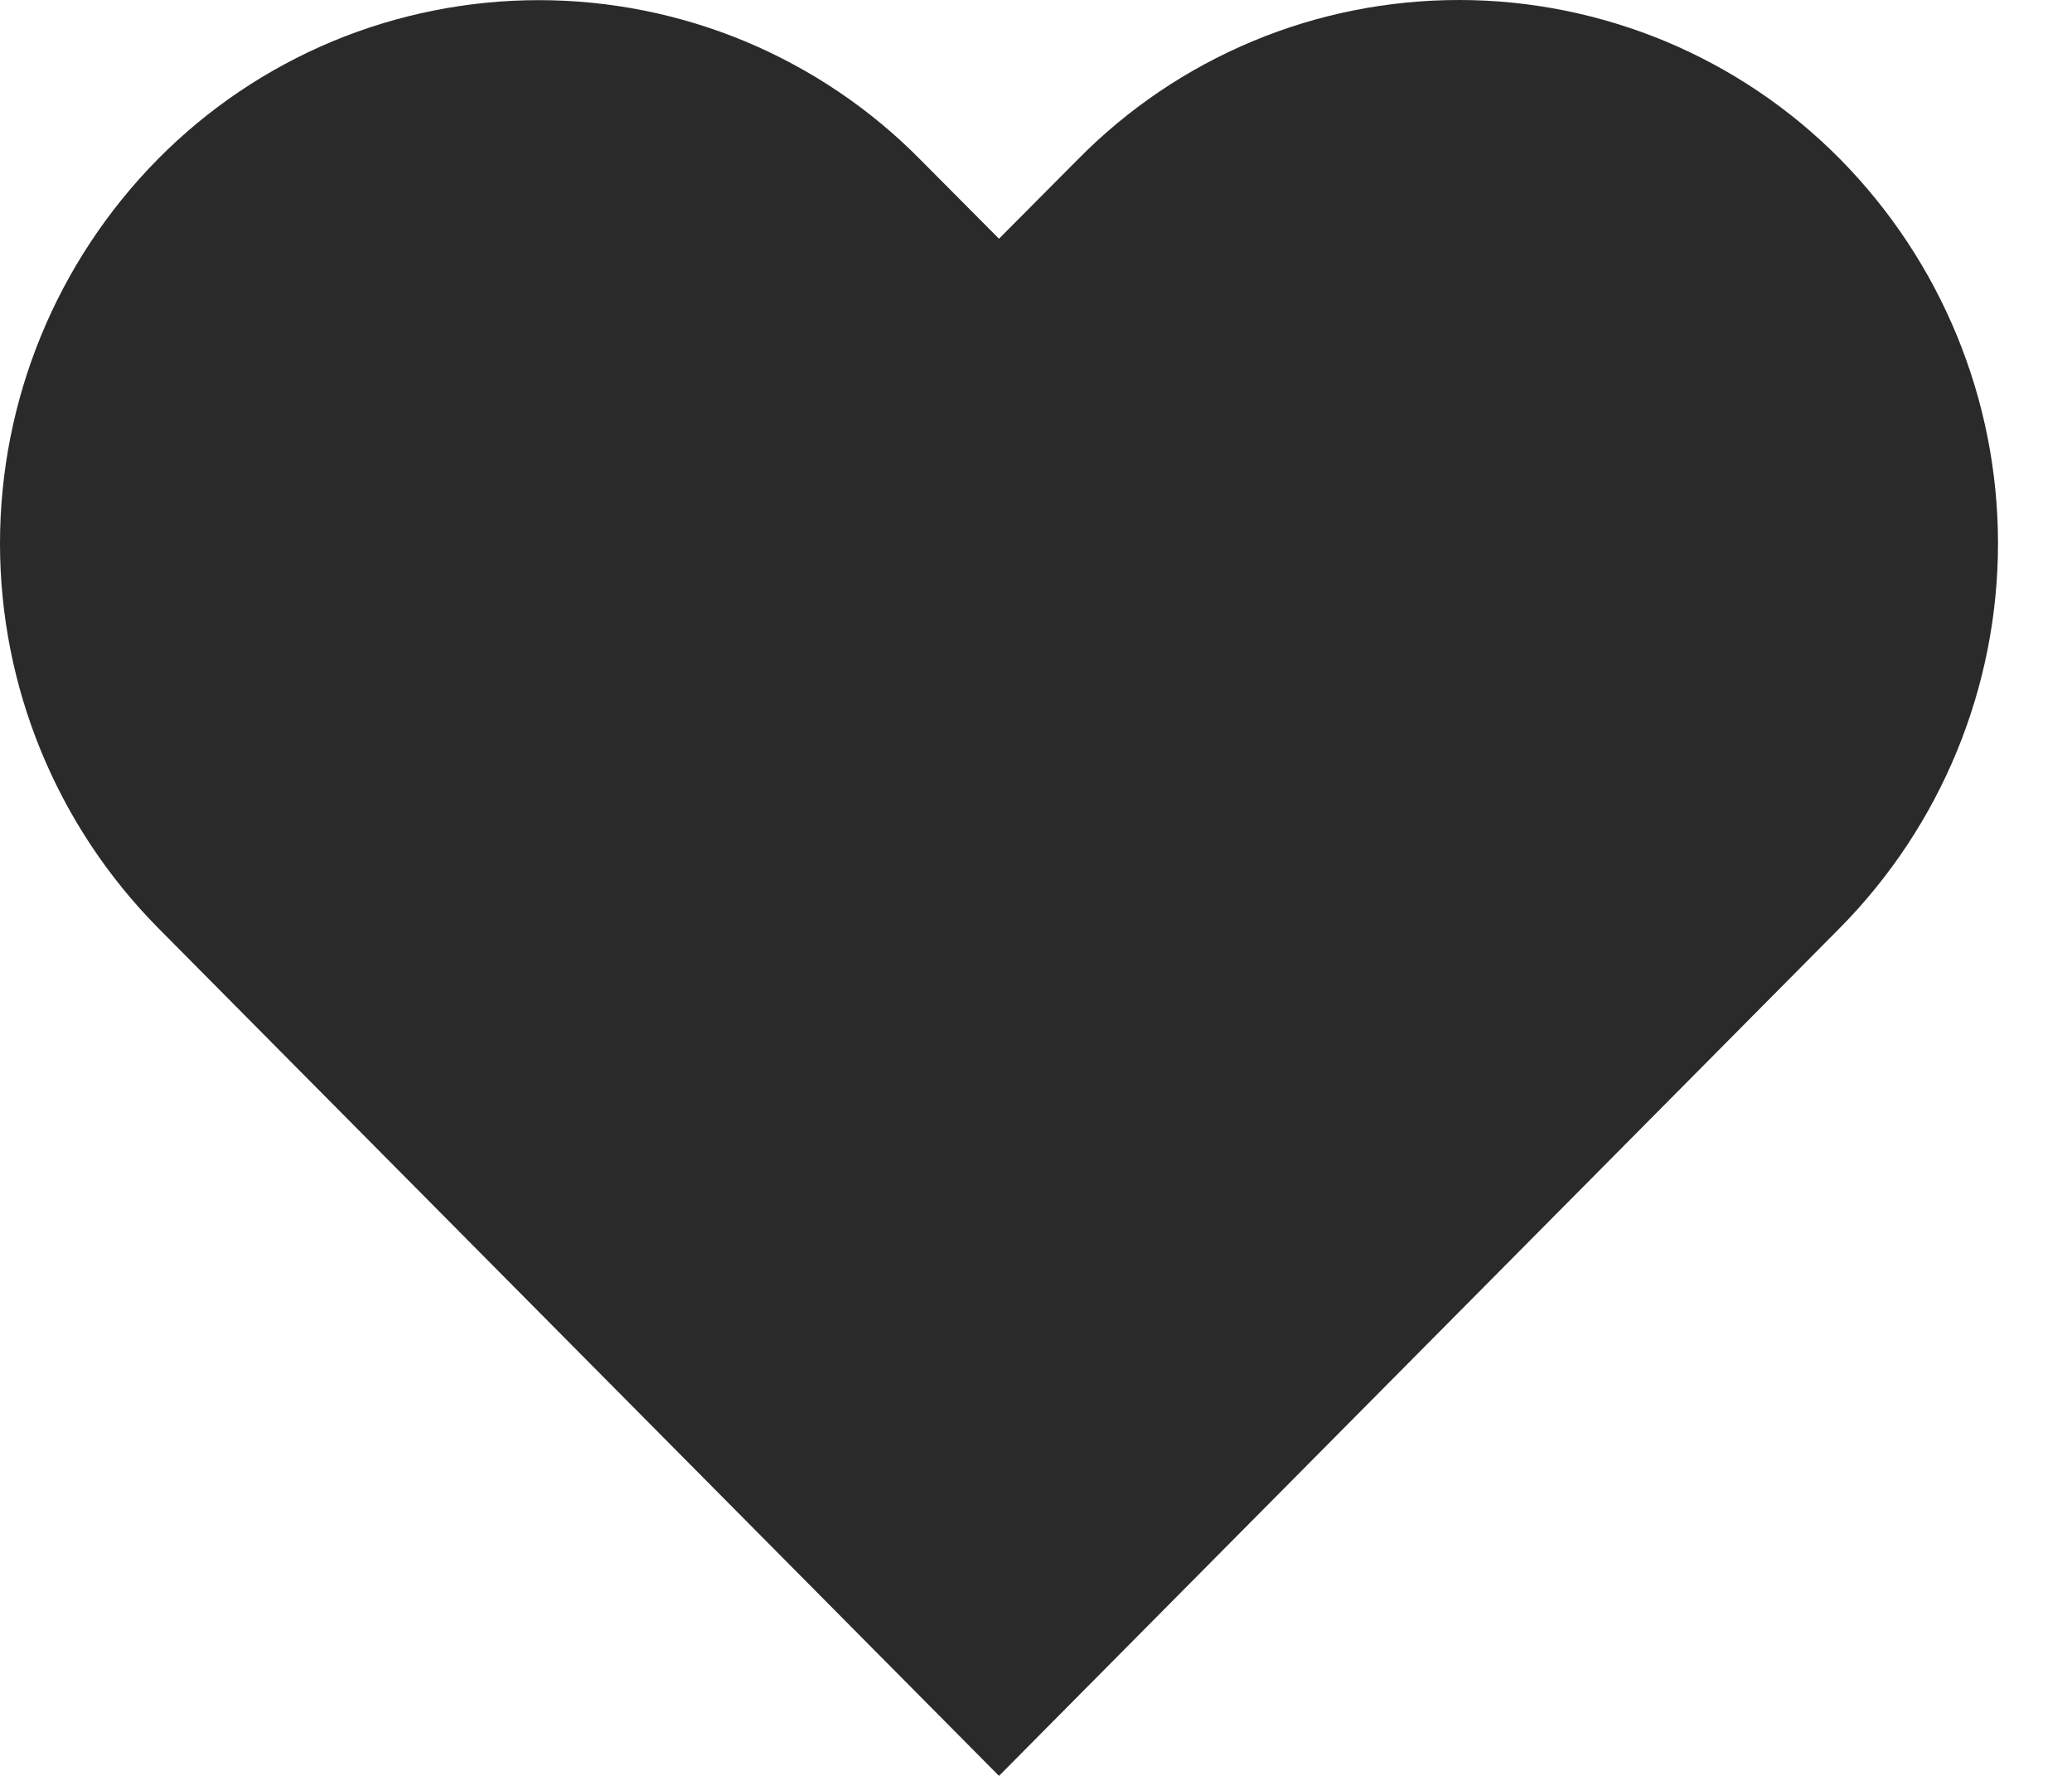
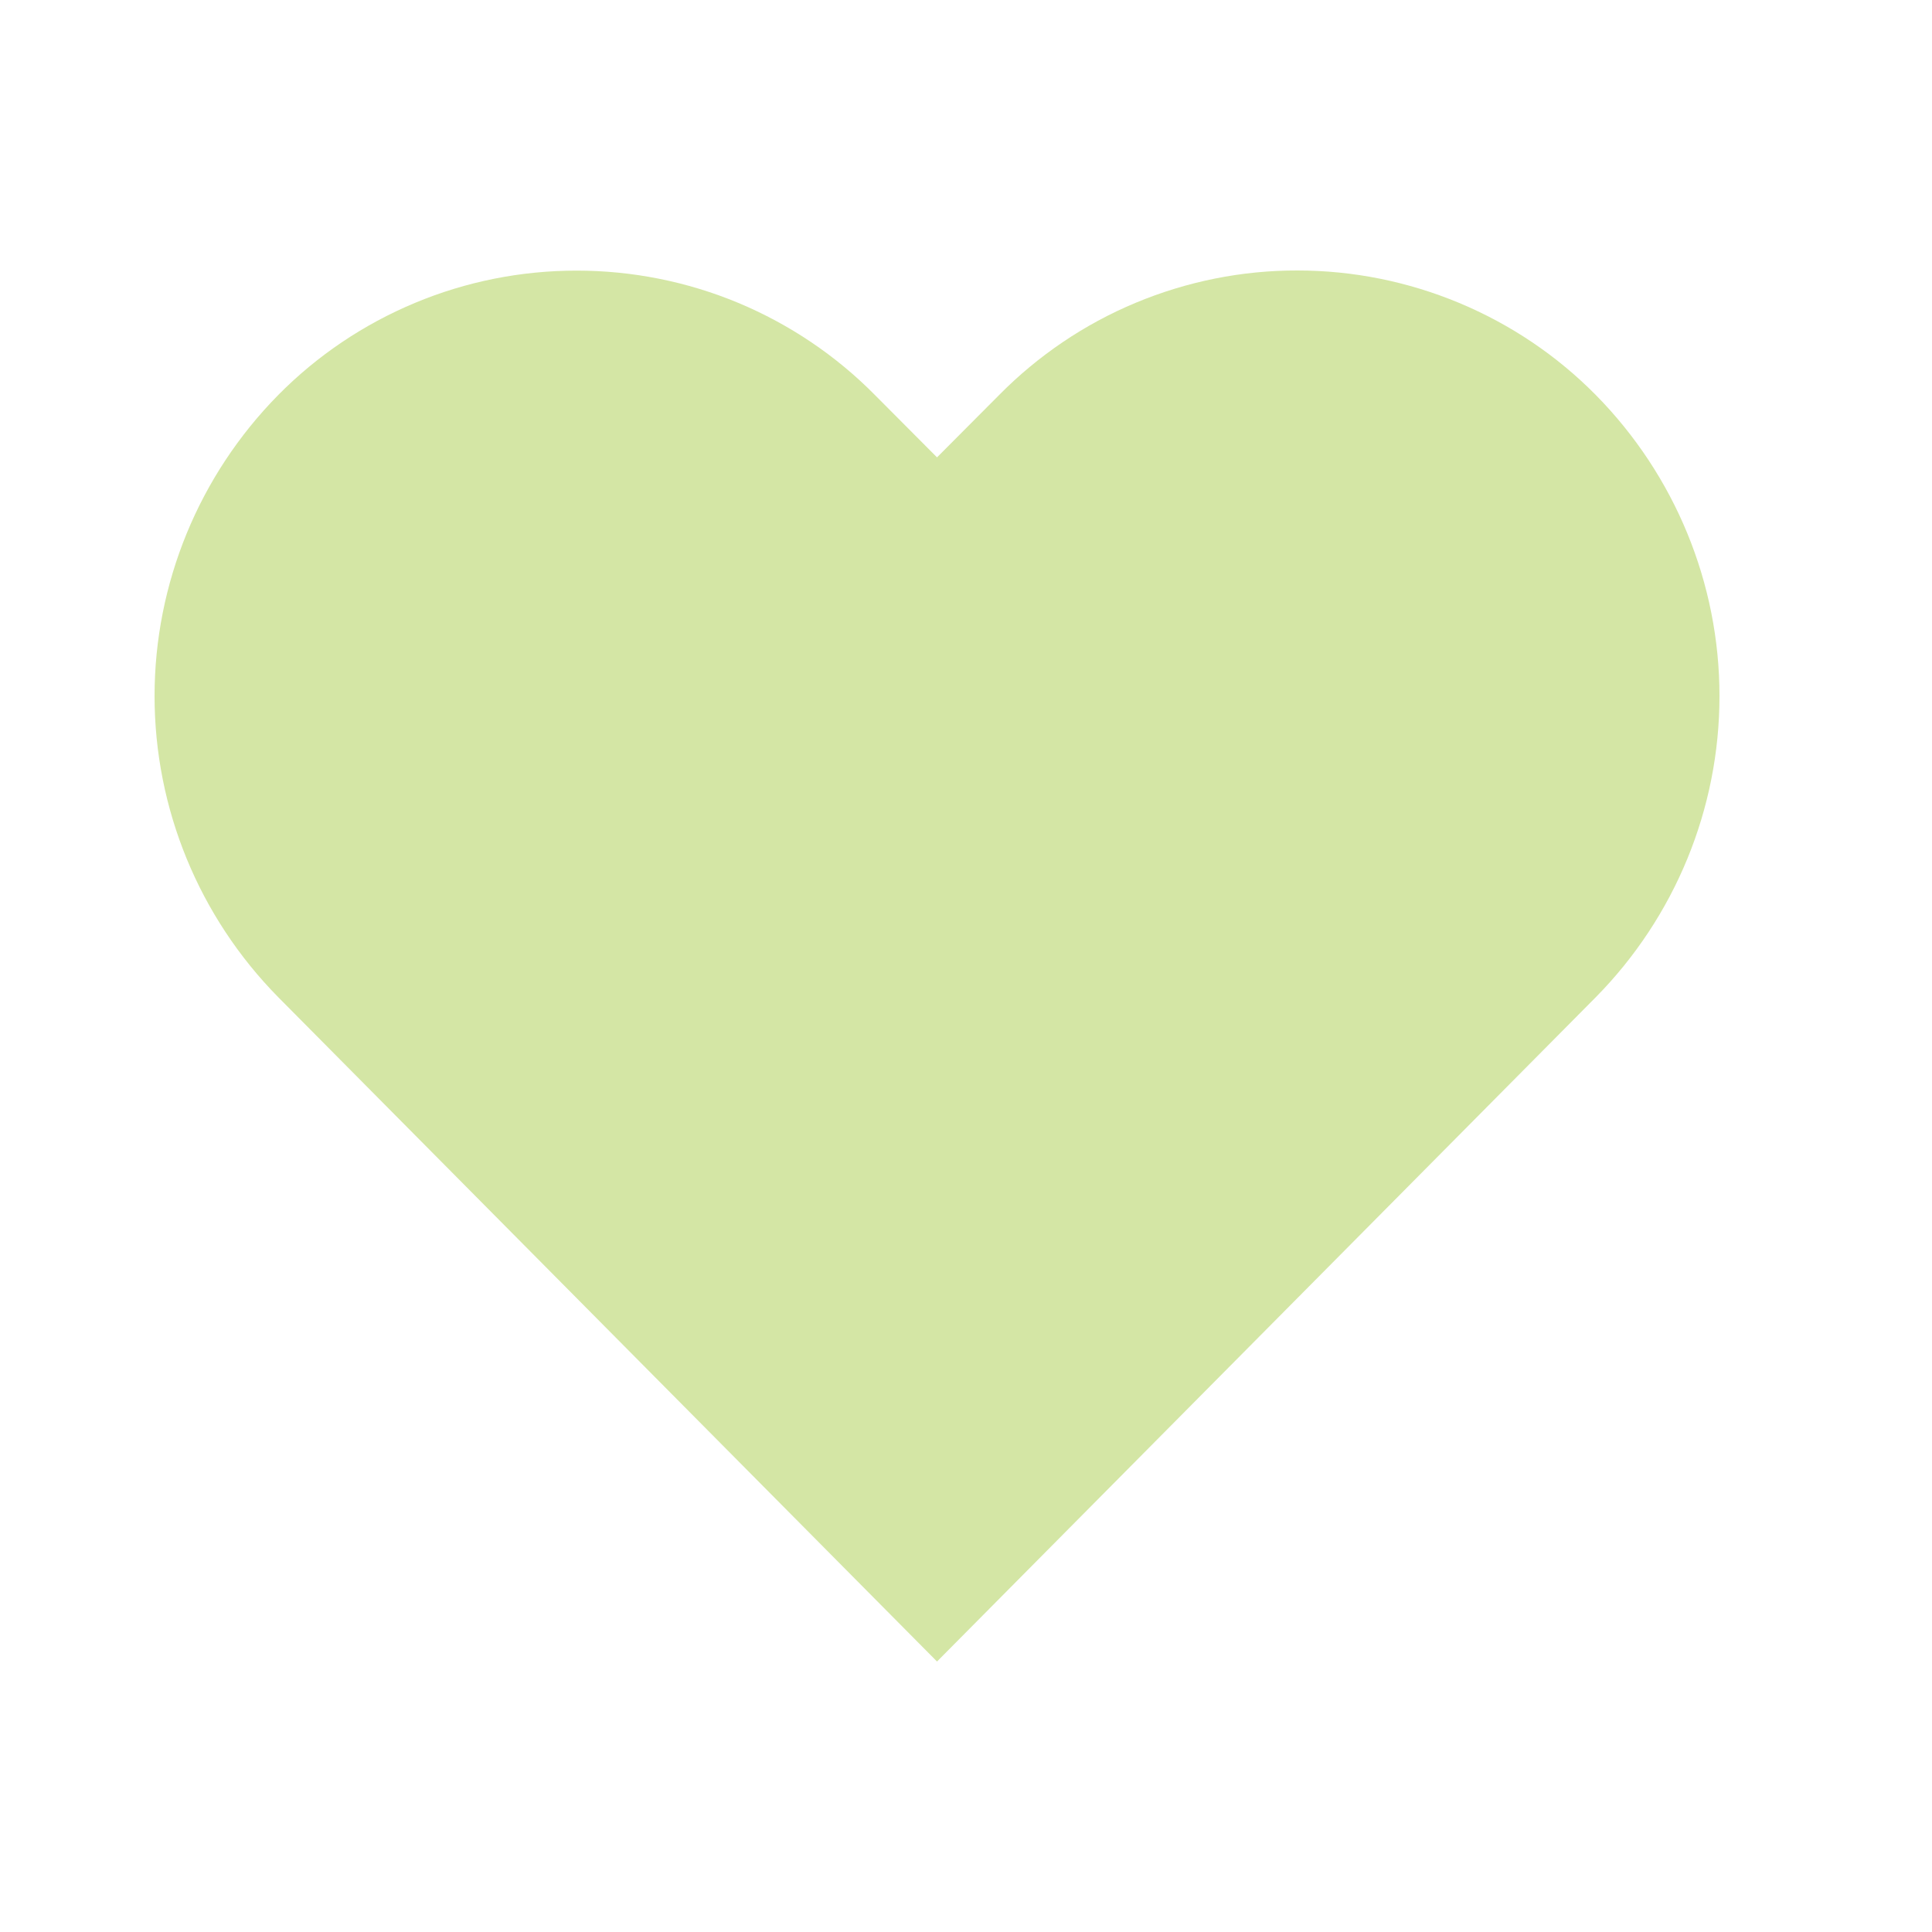
- <svg xmlns="http://www.w3.org/2000/svg" width="14" height="12" viewBox="0 0 14 12" fill="none">
-   <path d="M9.859 1.28777e-06C9.38 -0 8.905 0.094 8.463 0.279C8.021 0.464 7.621 0.734 7.285 1.075L6.75 1.613L6.215 1.075C5.879 0.735 5.478 0.465 5.036 0.28C4.594 0.096 4.12 0.001 3.641 0.001C3.162 0.001 2.687 0.096 2.245 0.28C1.803 0.465 1.403 0.735 1.067 1.075C0.383 1.768 0 2.701 0 3.672C0 4.643 0.383 5.576 1.067 6.269L6.75 12L12.433 6.269C13.117 5.576 13.5 4.643 13.5 3.672C13.5 2.701 13.117 1.768 12.433 1.075C12.097 0.735 11.697 0.465 11.255 0.28C10.813 0.096 10.338 0 9.859 1.28777e-06Z" fill="#2A2A2A" />
+ <svg xmlns="http://www.w3.org/2000/svg" width="15" height="15" viewBox="0 0 15 15" fill="none">
+   <path d="M10.073 2.1C9.642 2.099 9.215 2.185 8.817 2.351C8.419 2.517 8.059 2.761 7.757 3.067L7.275 3.551L6.793 3.067C6.491 2.761 6.13 2.518 5.733 2.352C5.335 2.186 4.908 2.101 4.477 2.101C4.045 2.101 3.618 2.186 3.221 2.352C2.823 2.518 2.462 2.761 2.16 3.067C1.545 3.691 1.2 4.53 1.2 5.404C1.2 6.279 1.545 7.118 2.16 7.742L7.275 12.9L12.39 7.742C13.005 7.118 13.35 6.279 13.35 5.404C13.35 4.53 13.005 3.691 12.39 3.067C12.088 2.761 11.727 2.518 11.329 2.352C10.931 2.186 10.505 2.1 10.073 2.1Z" fill="#D4E6A5" />
</svg>
